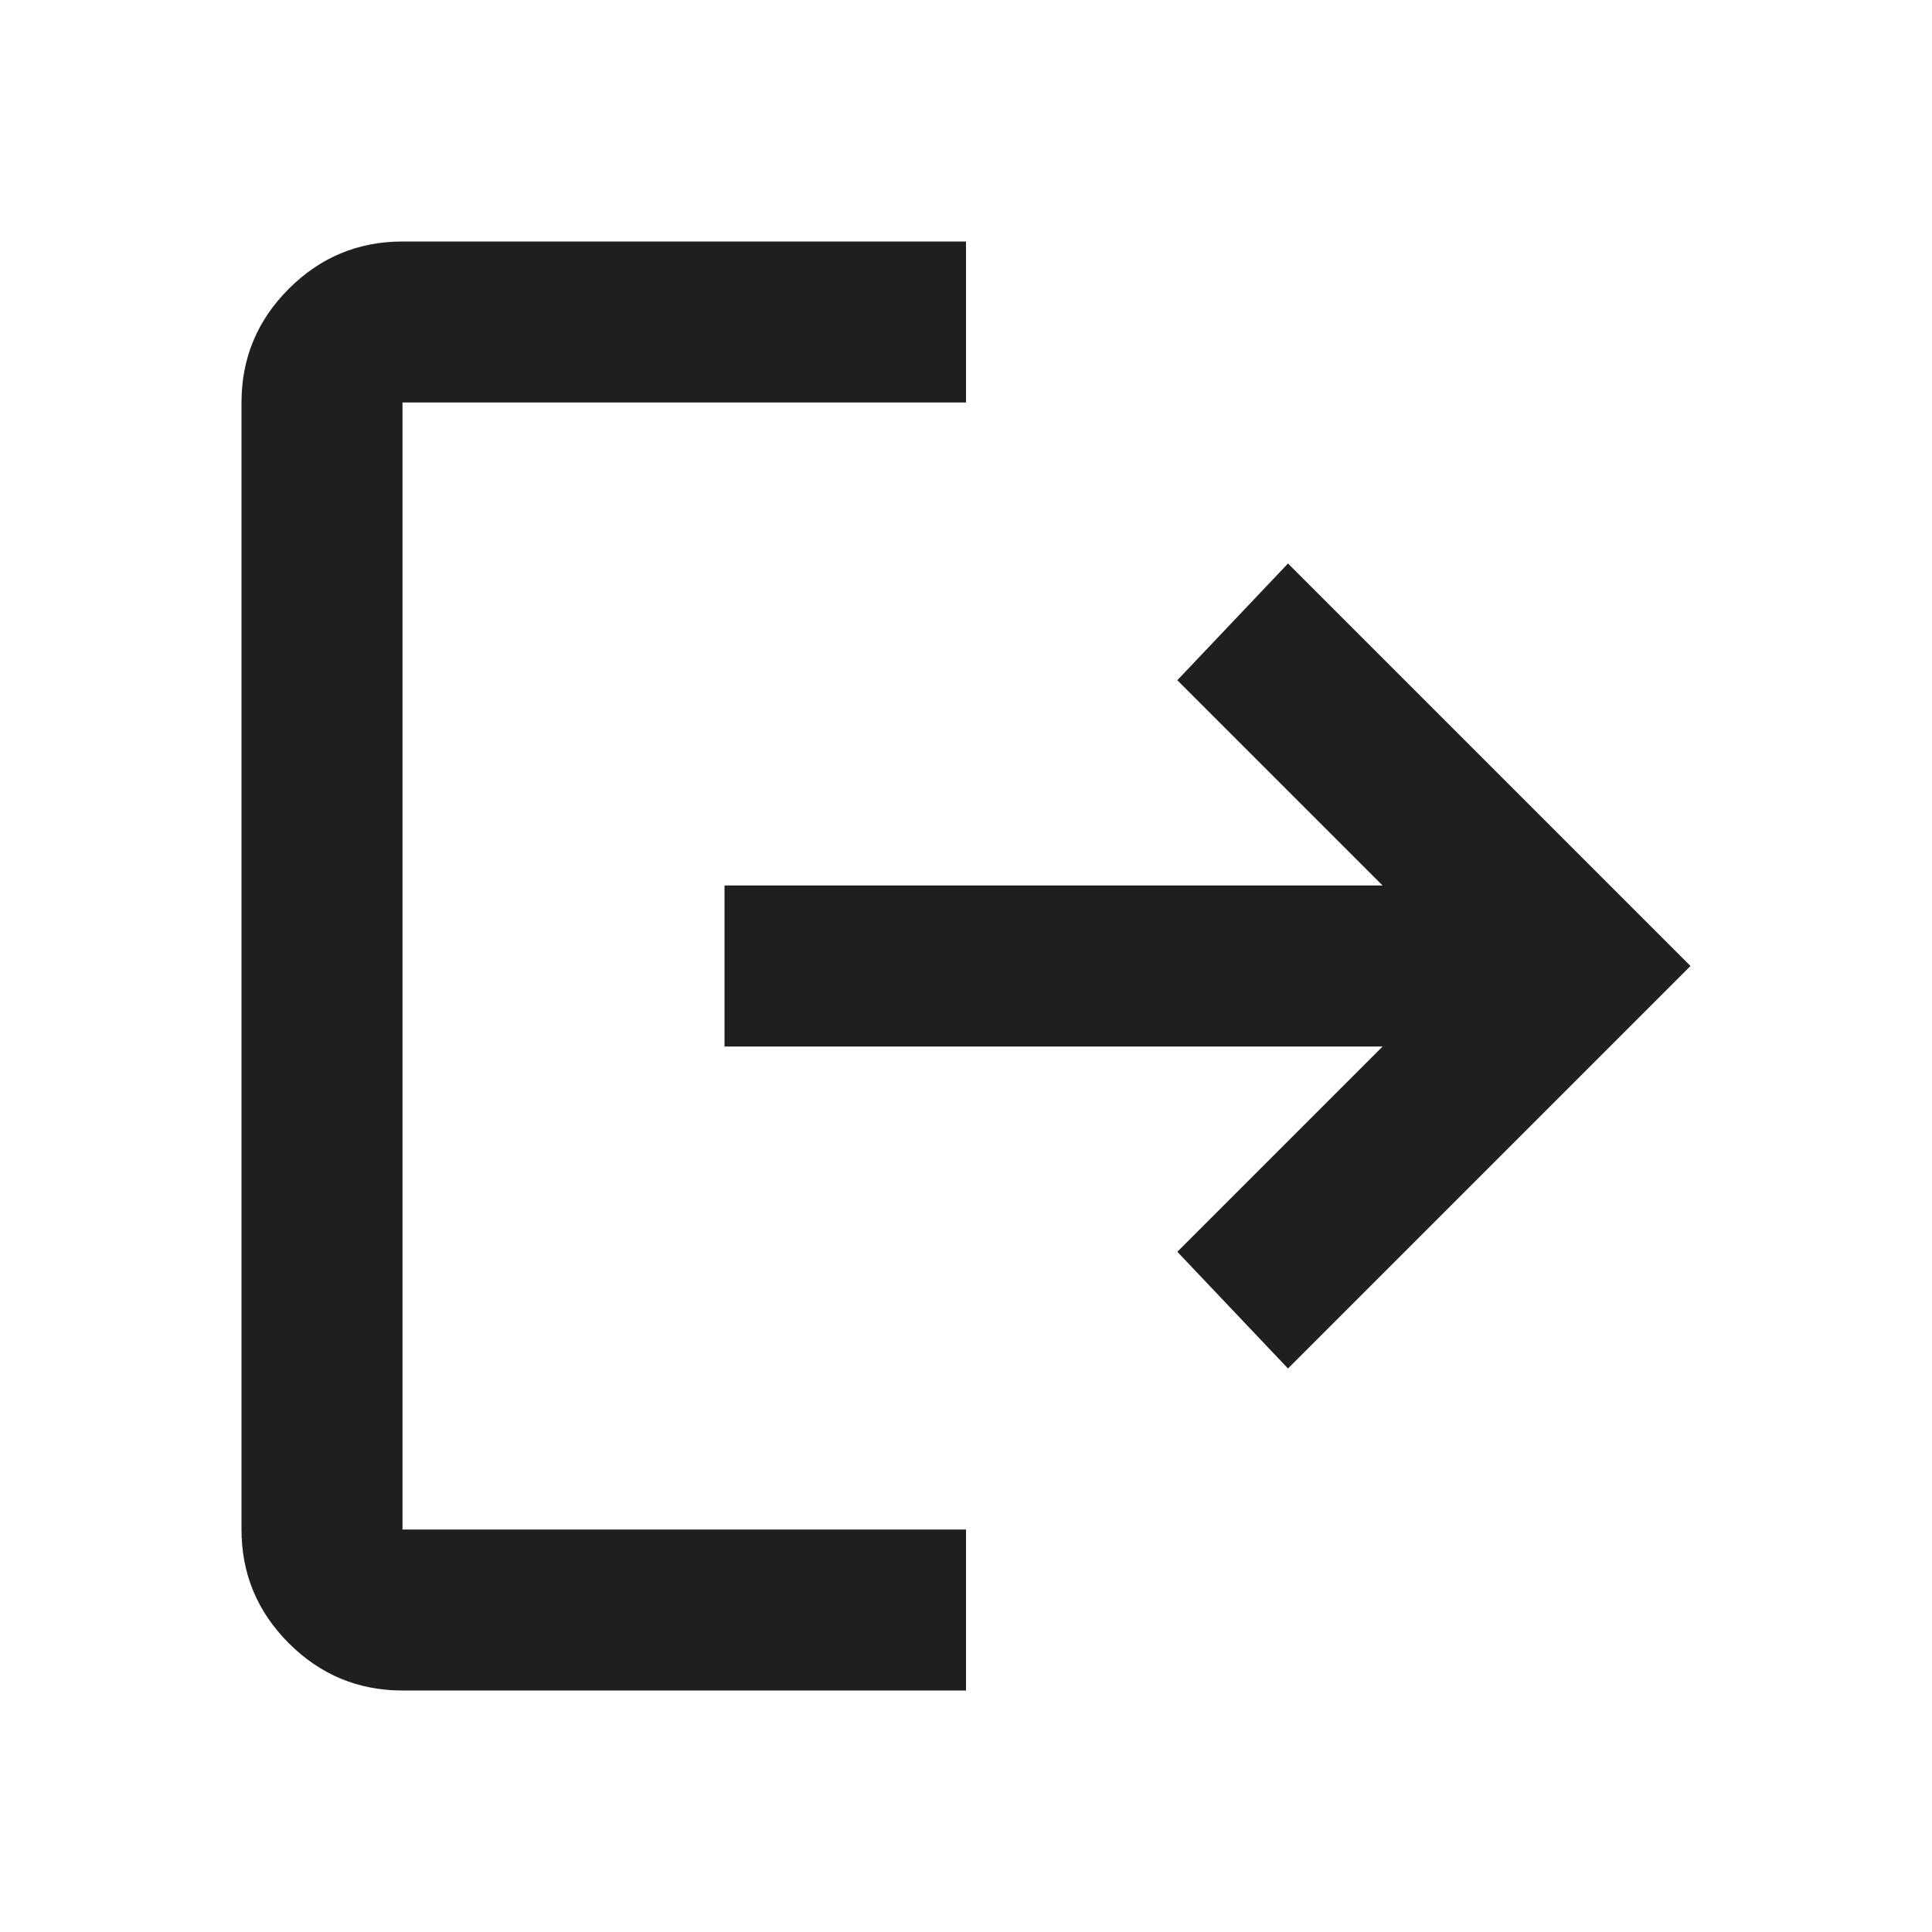
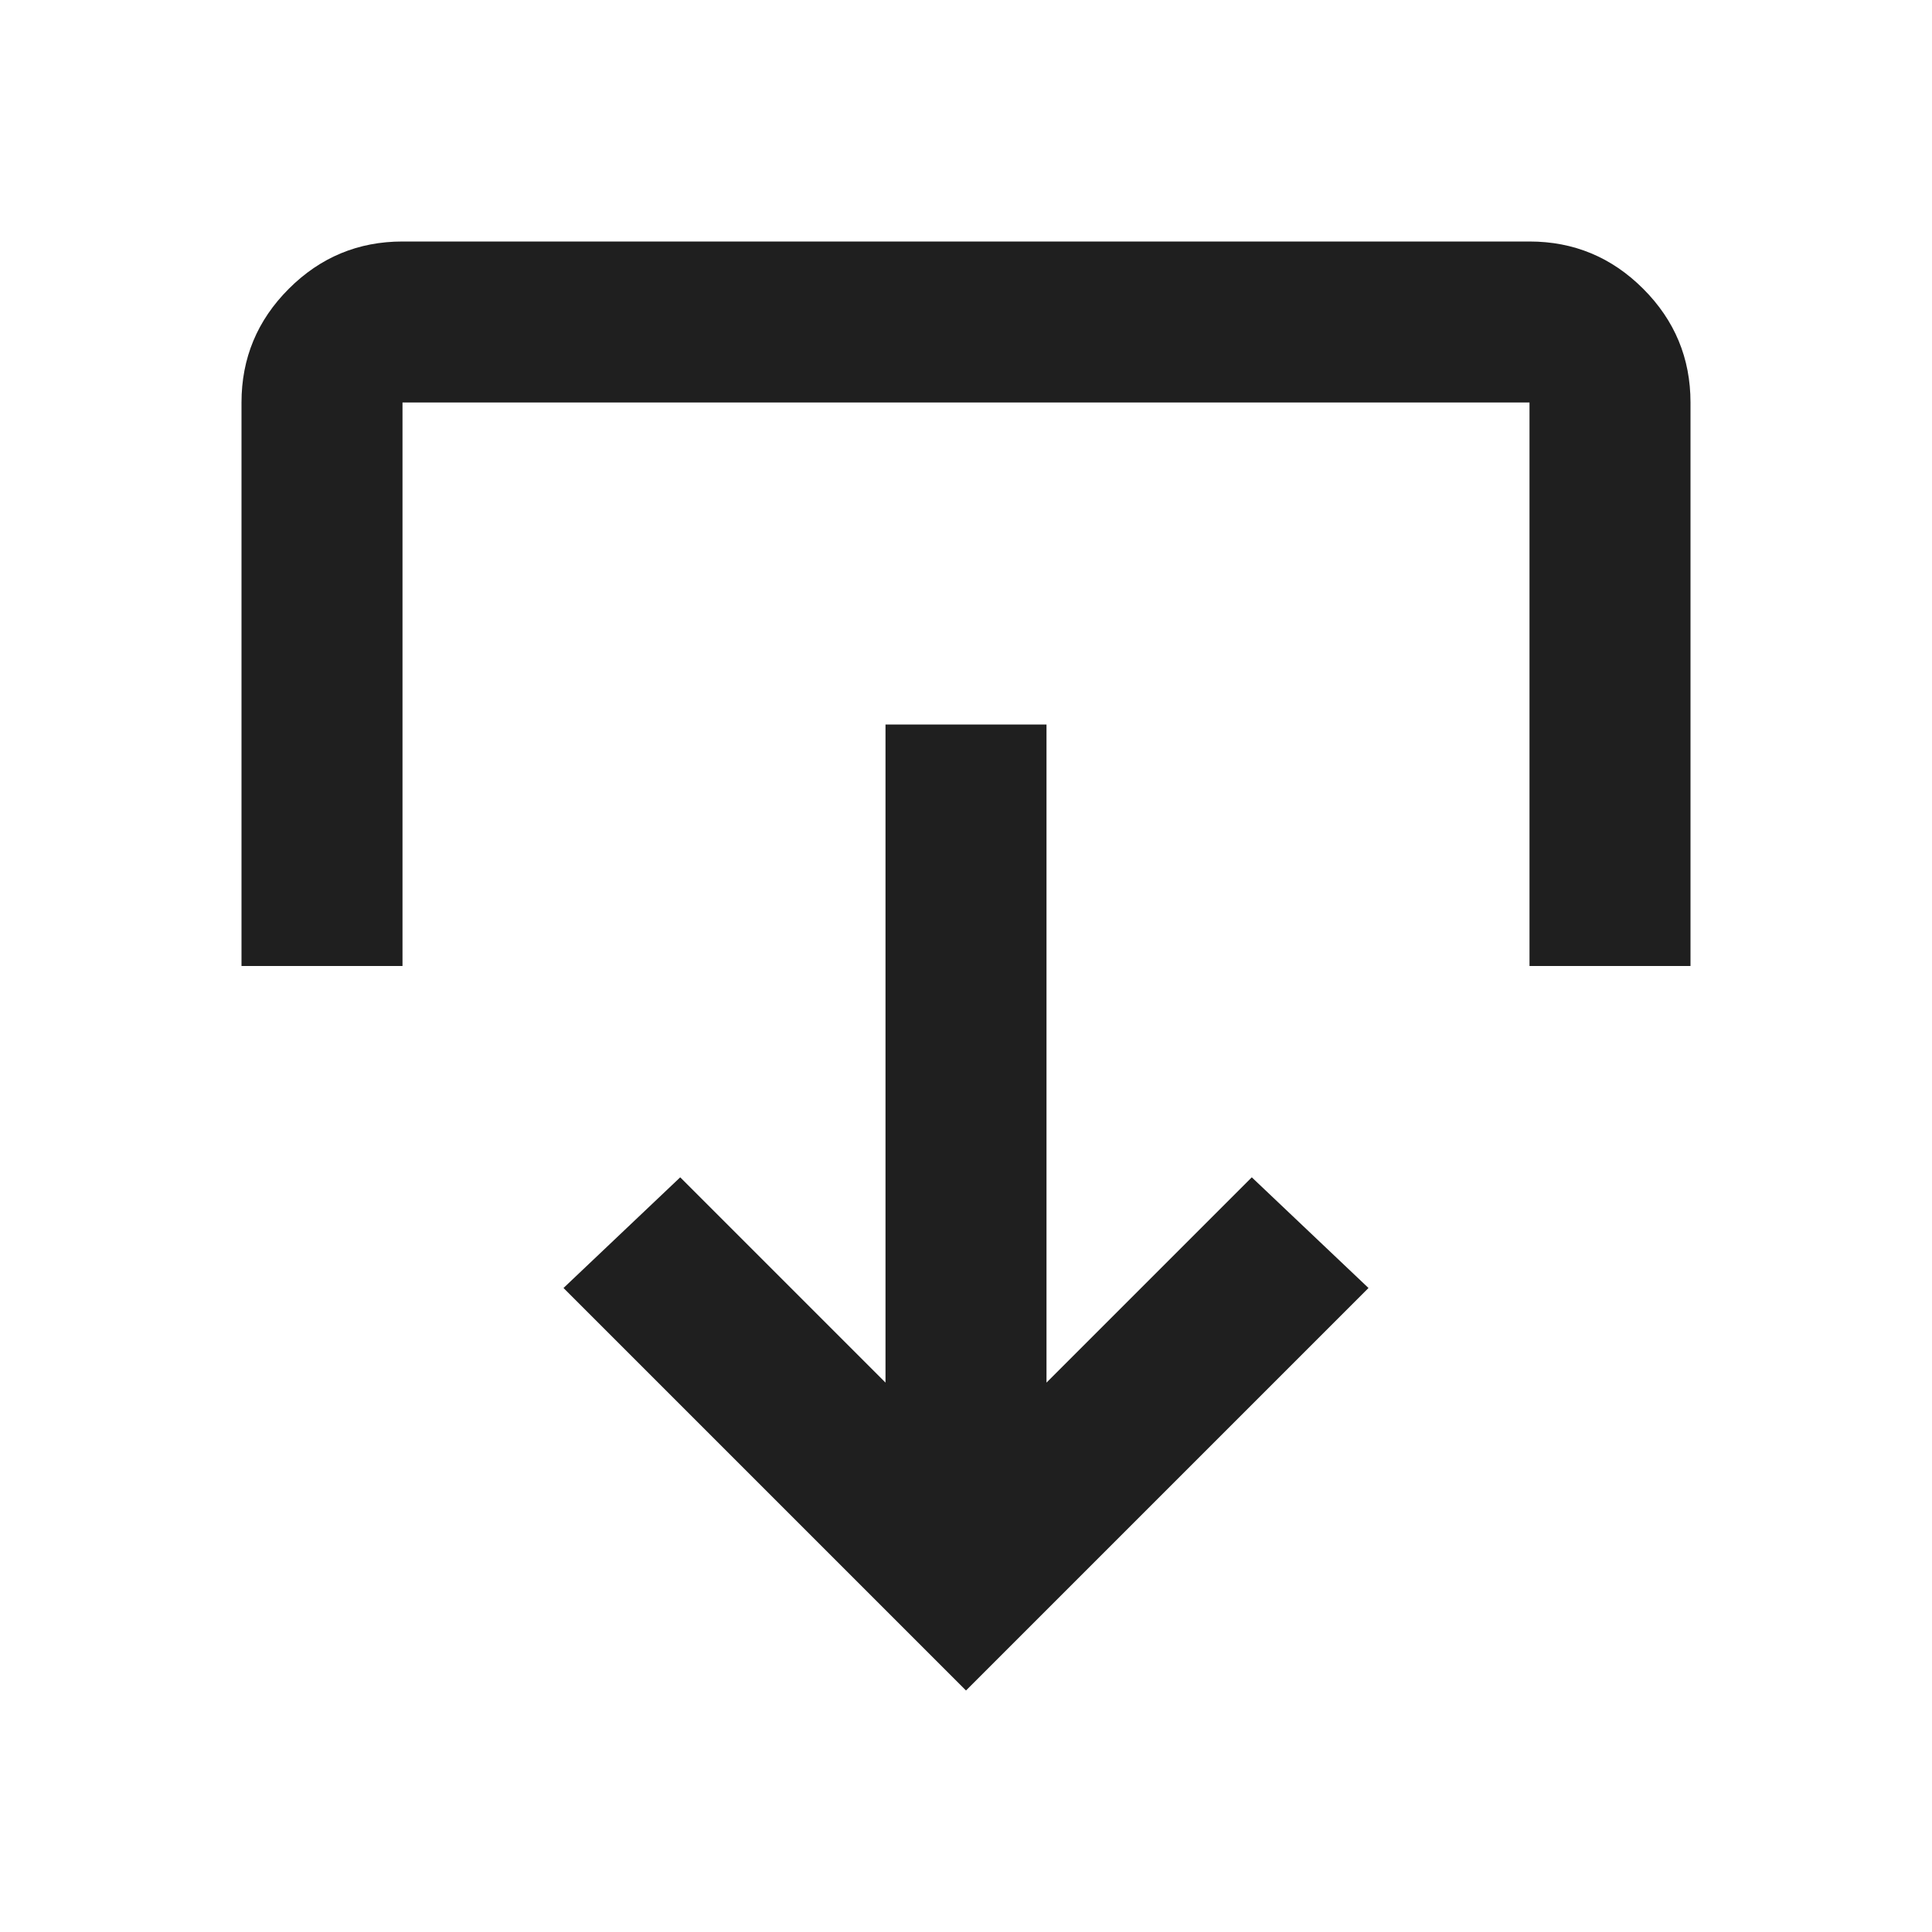
<svg xmlns="http://www.w3.org/2000/svg" height="100px" viewBox="0 -960 960 960" width="100" fill="#1f1f1f">
-   <path d="M200-120q-33 0-56.5-23.5T120-200v-560q0-33 23.5-56.5T200-840h280v80H200v560h280v80H200Zm440-160-55-58 102-102H360v-80h327L585-622l55-58 200 200-200 200Z" />
+   <g transform="rotate(90 480 -480)">
+     <path d="M200-120q-33 0-56.5-23.5T120-200v-560q0-33 23.5-56.5T200-840h280v80H200v560h280v80H200Zm440-160-55-58 102-102H360v-80h327L585-622l55-58 200 200-200 200Z" />
+   </g>
</svg>
